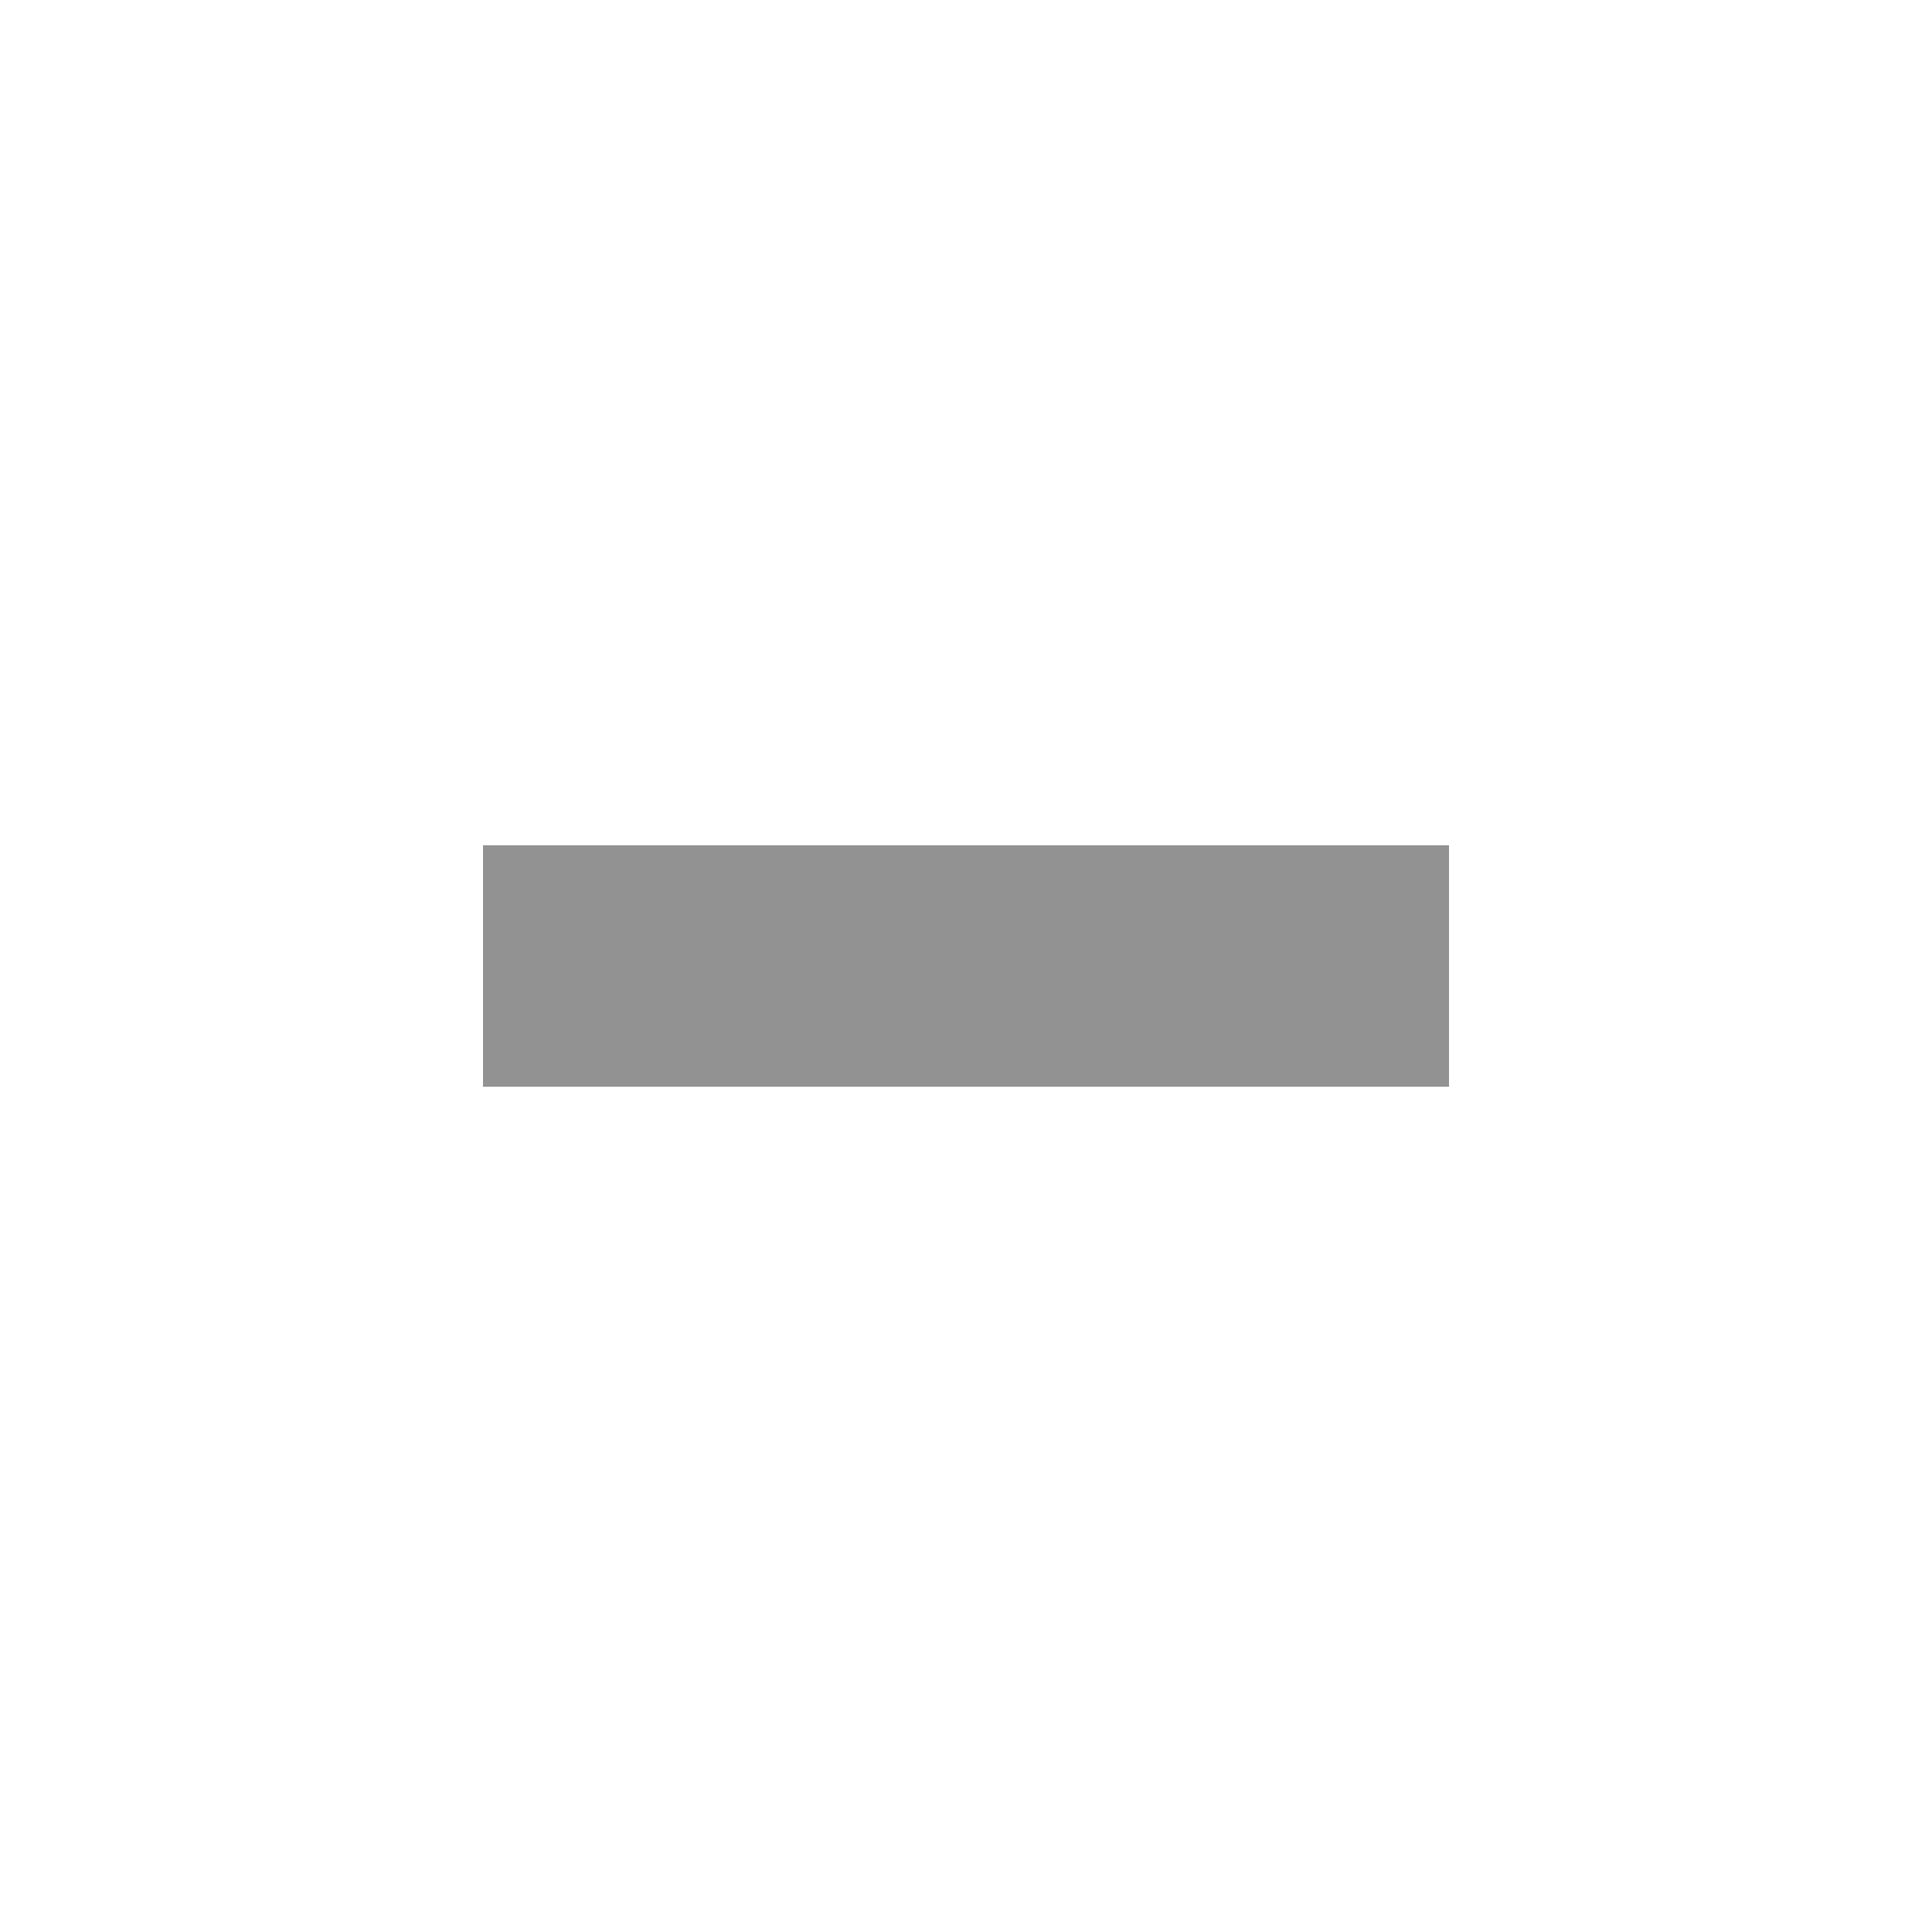
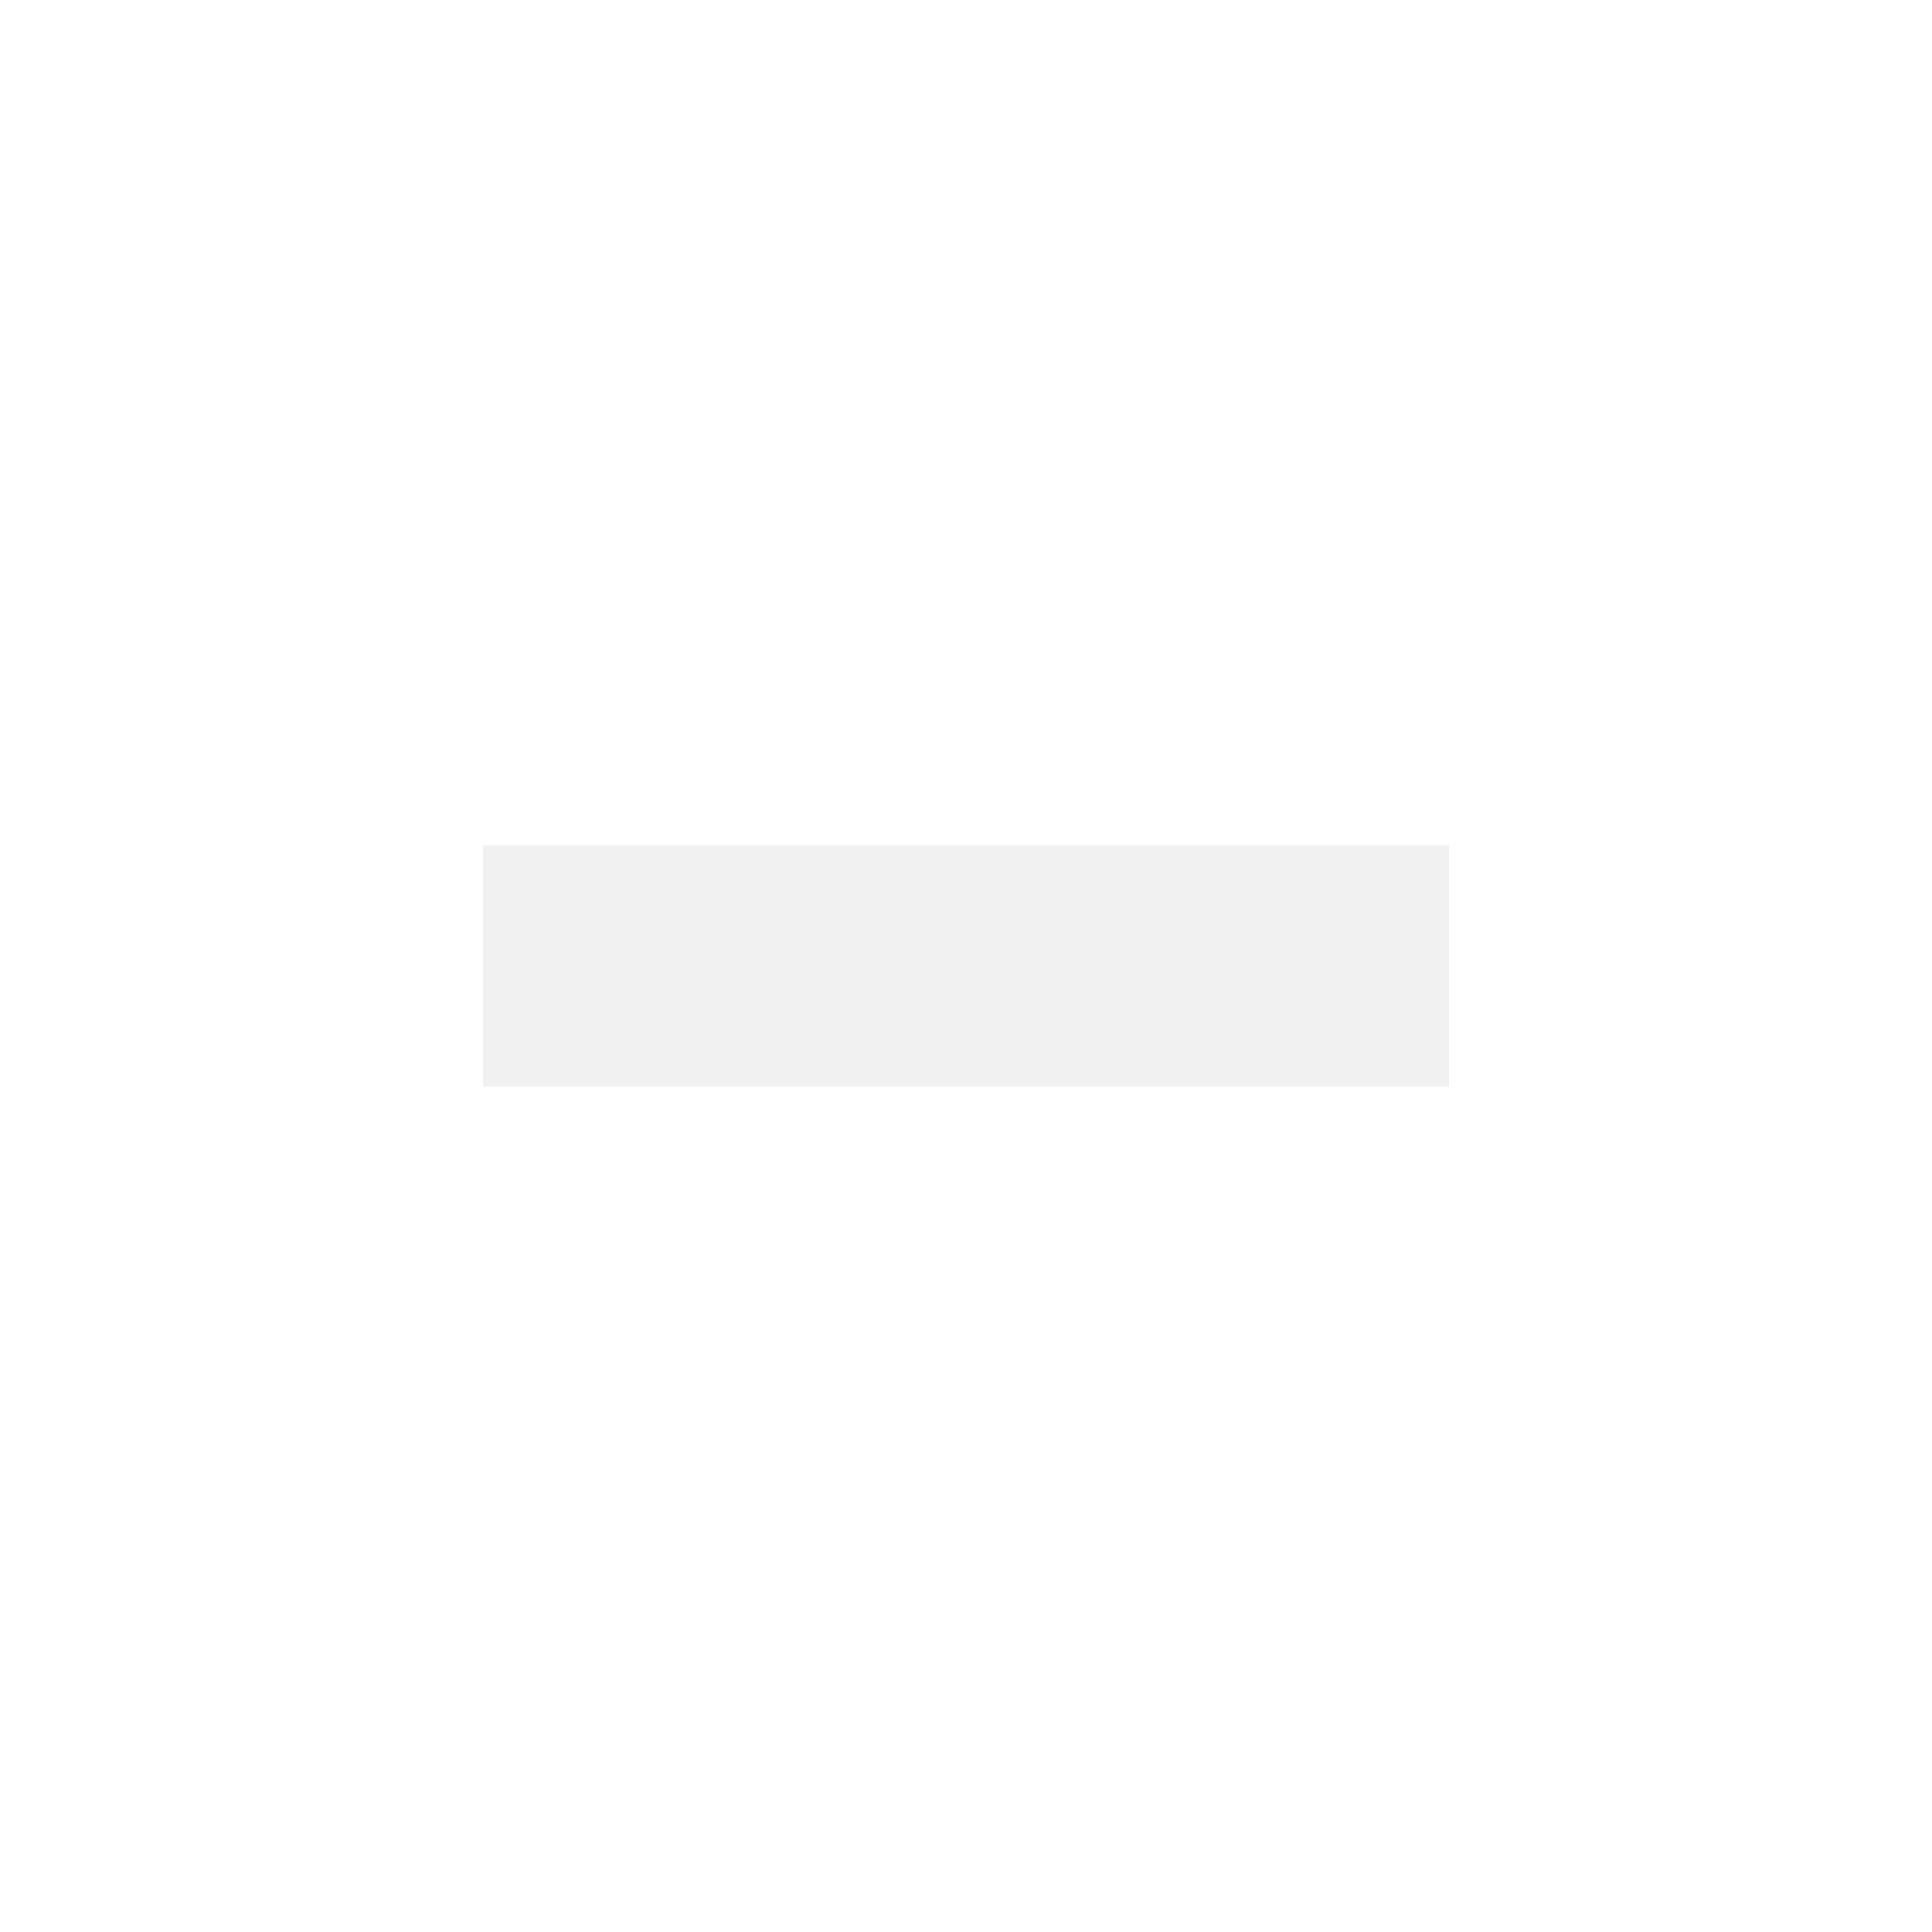
<svg xmlns="http://www.w3.org/2000/svg" height="16px" viewBox="0 0 16 16" width="16px" version="1.1" id="svg4" xml:space="preserve">
  <defs id="defs8">
    <style type="text/css" id="current-color-scheme-36">
      .ColorScheme-Text {
        color:#eff0f1;
      }
      .ColorScheme-NegativeText {
        color:#da4453;
      }
      </style>
    <style type="text/css" id="current-color-scheme-367">
      .ColorScheme-Text {
        color:#eff0f1;
      }
      .ColorScheme-NegativeText {
        color:#da4453;
      }
      </style>
    <style type="text/css" id="current-color-scheme-5">
      .ColorScheme-Text {
        color:#eff0f1;
      }
      .ColorScheme-NegativeText {
        color:#da4453;
      }
      </style>
    <style type="text/css" id="current-color-scheme-36-3">
      .ColorScheme-Text {
        color:#eff0f1;
      }
      .ColorScheme-NegativeText {
        color:#da4453;
      }
      </style>
    <style type="text/css" id="current-color-scheme-62">
      .ColorScheme-Text {
        color:#eff0f1;
      }
      .ColorScheme-NegativeText {
        color:#da4453;
      }
      </style>
    <style type="text/css" id="current-color-scheme-5-9">
      .ColorScheme-Text {
        color:#eff0f1;
      }
      .ColorScheme-NegativeText {
        color:#da4453;
      }
      </style>
    <style type="text/css" id="current-color-scheme-36-3-1">
      .ColorScheme-Text {
        color:#eff0f1;
      }
      .ColorScheme-NegativeText {
        color:#da4453;
      }
      </style>
  </defs>
  <style type="text/css" id="current-color-scheme">
        .ColorScheme-Text {
            color:#eff0f1;
        }
    </style>
  <style type="text/css" id="current-color-scheme-535">
        .ColorScheme-Text {
            color:#eff0f1;
        }
    </style>
  <style type="text/css" id="current-color-scheme-53">
        .ColorScheme-Text {
            color:#eff0f1;
        }
    </style>
  <style type="text/css" id="current-color-scheme-3">
        .ColorScheme-Text {
            color:#eff0f1;
        }
    </style>
  <style type="text/css" id="current-color-scheme-3-5">
        .ColorScheme-Text {
            color:#eff0f1;
        }
    </style>
  <style type="text/css" id="current-color-scheme-3-3">
        .ColorScheme-Text {
            color:#eff0f1;
        }
    </style>
  <style type="text/css" id="current-color-scheme-36-35">
        .ColorScheme-Text {
            color:#eff0f1;
        }
    </style>
  <style type="text/css" id="current-color-scheme-6">
        .ColorScheme-Text {
            color:#eff0f1;
        }
    </style>
  <style type="text/css" id="current-color-scheme-3-7">
        .ColorScheme-Text {
            color:#eff0f1;
        }
    </style>
  <style type="text/css" id="current-color-scheme-3-2">
        .ColorScheme-Text {
            color:#eff0f1;
        }
    </style>
  <style type="text/css" id="current-color-scheme-3-3-7">
        .ColorScheme-Text {
            color:#eff0f1;
        }
    </style>
  <style type="text/css" id="current-color-scheme-36-0">
        .ColorScheme-Text {
            color:#eff0f1;
        }
    </style>
  <style type="text/css" id="current-color-scheme-6-9">
        .ColorScheme-Text {
            color:#eff0f1;
        }
    </style>
  <style type="text/css" id="current-color-scheme-3-7-3">
        .ColorScheme-Text {
            color:#eff0f1;
        }
    </style>
-   <rect style="fill:#262626;fill-opacity:0.5;stroke-width:1.414" id="rect1" width="8" height="2" x="4" y="7" />
+   <rect style="fill:#e5e5e5;fill-opacity:0.5;stroke-width:1.414" id="rect1" width="8" height="2" x="4" y="7" />
</svg>
